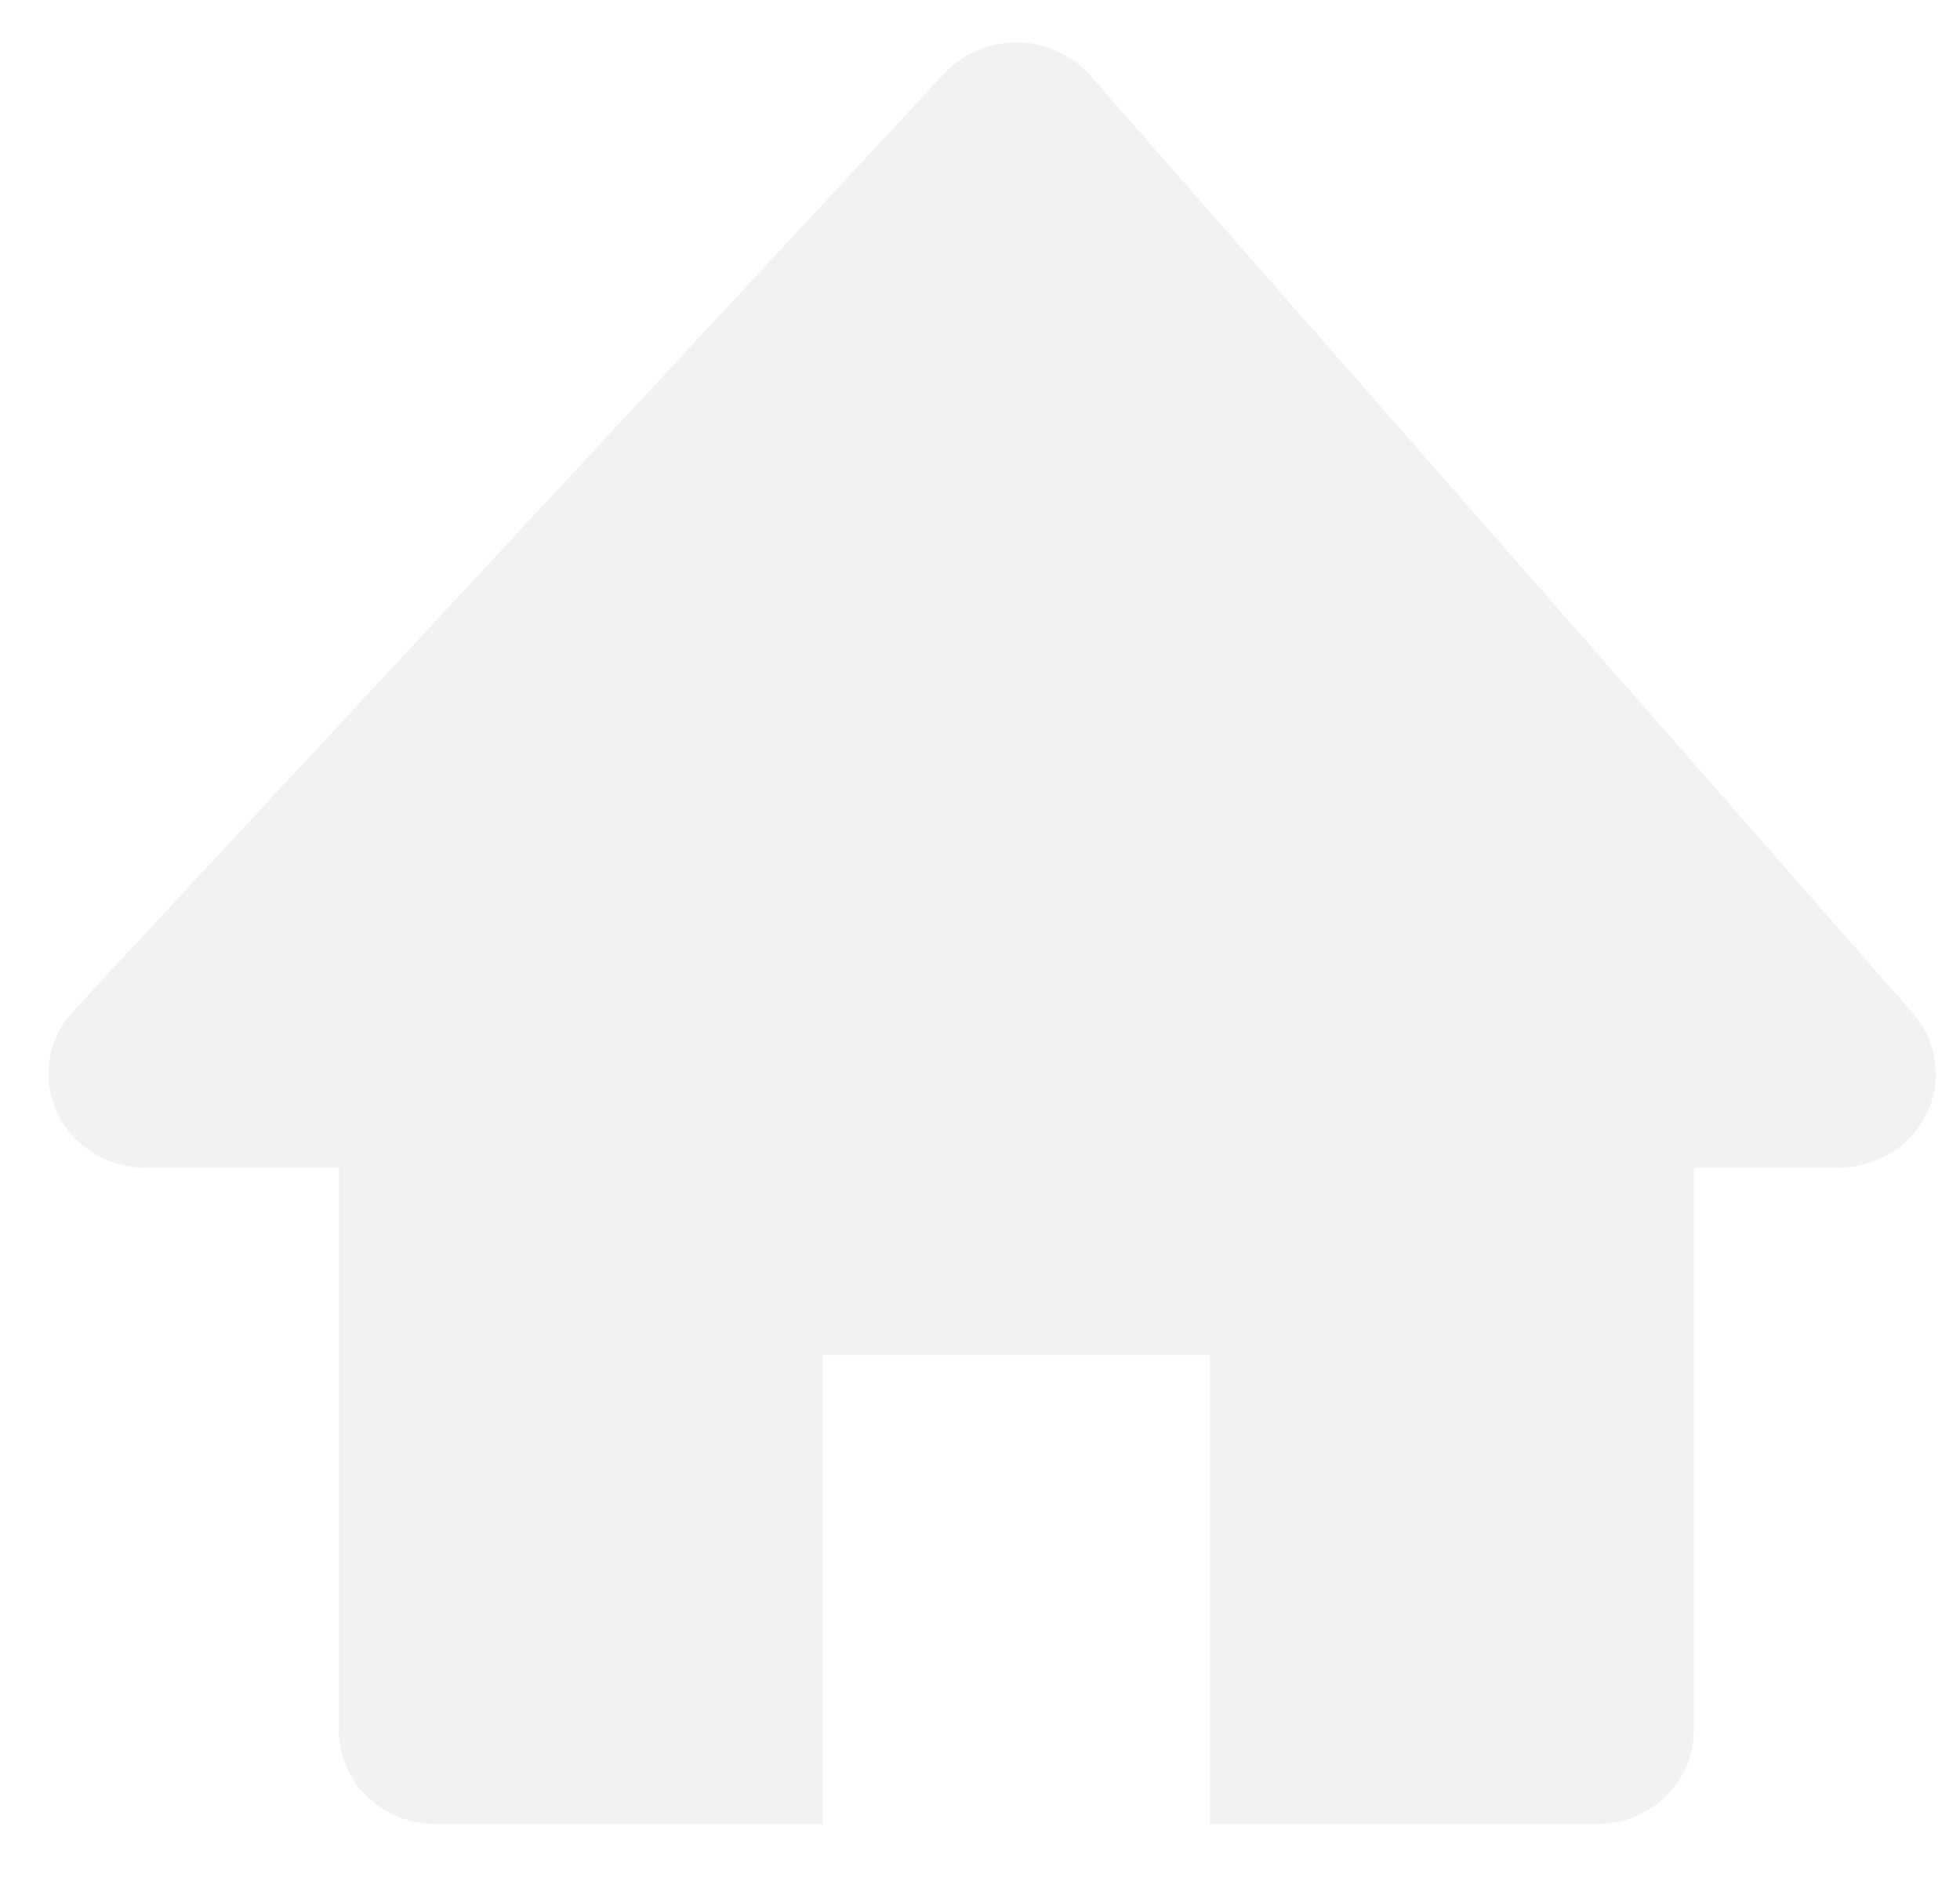
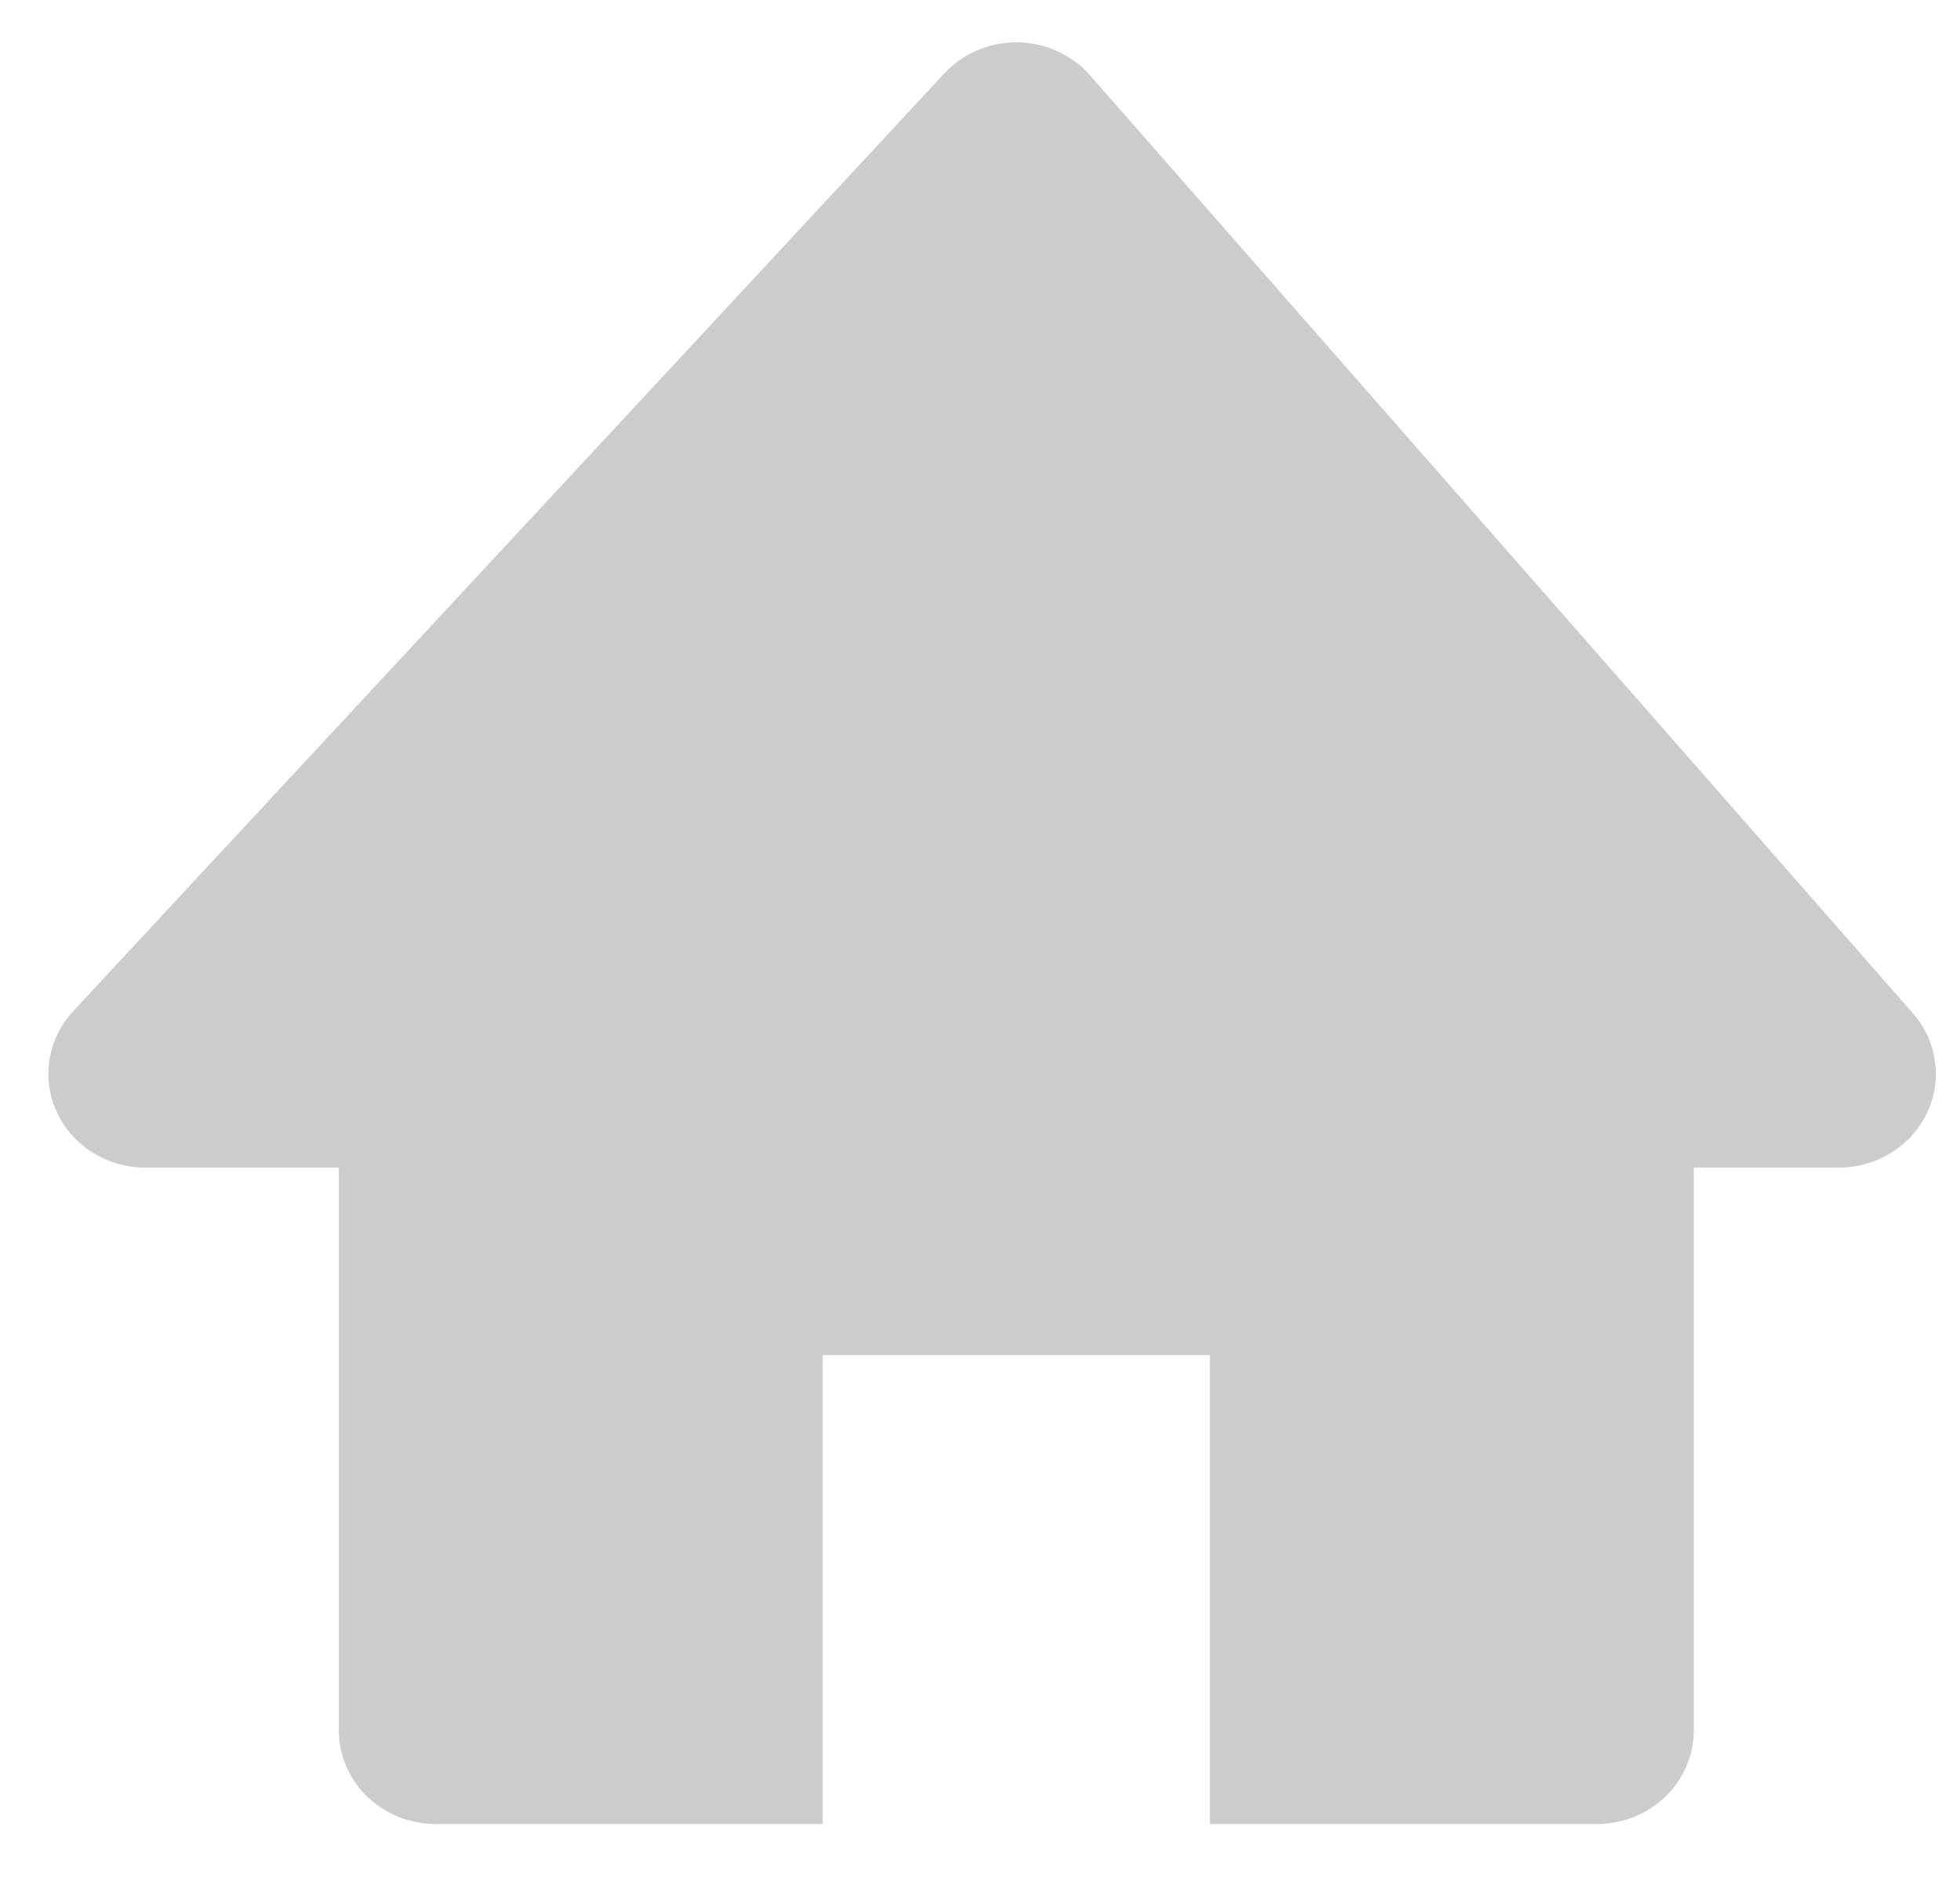
<svg xmlns="http://www.w3.org/2000/svg" width="27" height="26" viewBox="0 0 27 26" fill="none">
-   <path d="M15.016 1.038C14.767 0.755 14.403 0.589 14.019 0.583C13.634 0.578 13.266 0.734 13.009 1.011L1.009 13.928C0.657 14.307 0.568 14.851 0.782 15.317C0.996 15.783 1.473 16.083 2 16.083H4.667V23.833C4.667 24.547 5.264 25.125 6 25.125H11.333V18.667H16.667V25.125H22C22.736 25.125 23.333 24.547 23.333 23.833V16.083H25.333C25.853 16.083 26.325 15.791 26.544 15.334C26.762 14.877 26.686 14.339 26.349 13.955L15.016 1.038Z" fill="#F2F2F2" />
+   <path d="M15.016 1.038C14.767 0.755 14.403 0.589 14.019 0.583C13.634 0.578 13.266 0.734 13.009 1.011L1.009 13.928C0.657 14.307 0.568 14.851 0.782 15.317C0.996 15.783 1.473 16.083 2 16.083H4.667V23.833C4.667 24.547 5.264 25.125 6 25.125H11.333V18.667H16.667V25.125H22C22.736 25.125 23.333 24.547 23.333 23.833V16.083H25.333C25.853 16.083 26.325 15.791 26.544 15.334C26.762 14.877 26.686 14.339 26.349 13.955L15.016 1.038Z" fill="#cccccc" />
</svg>
